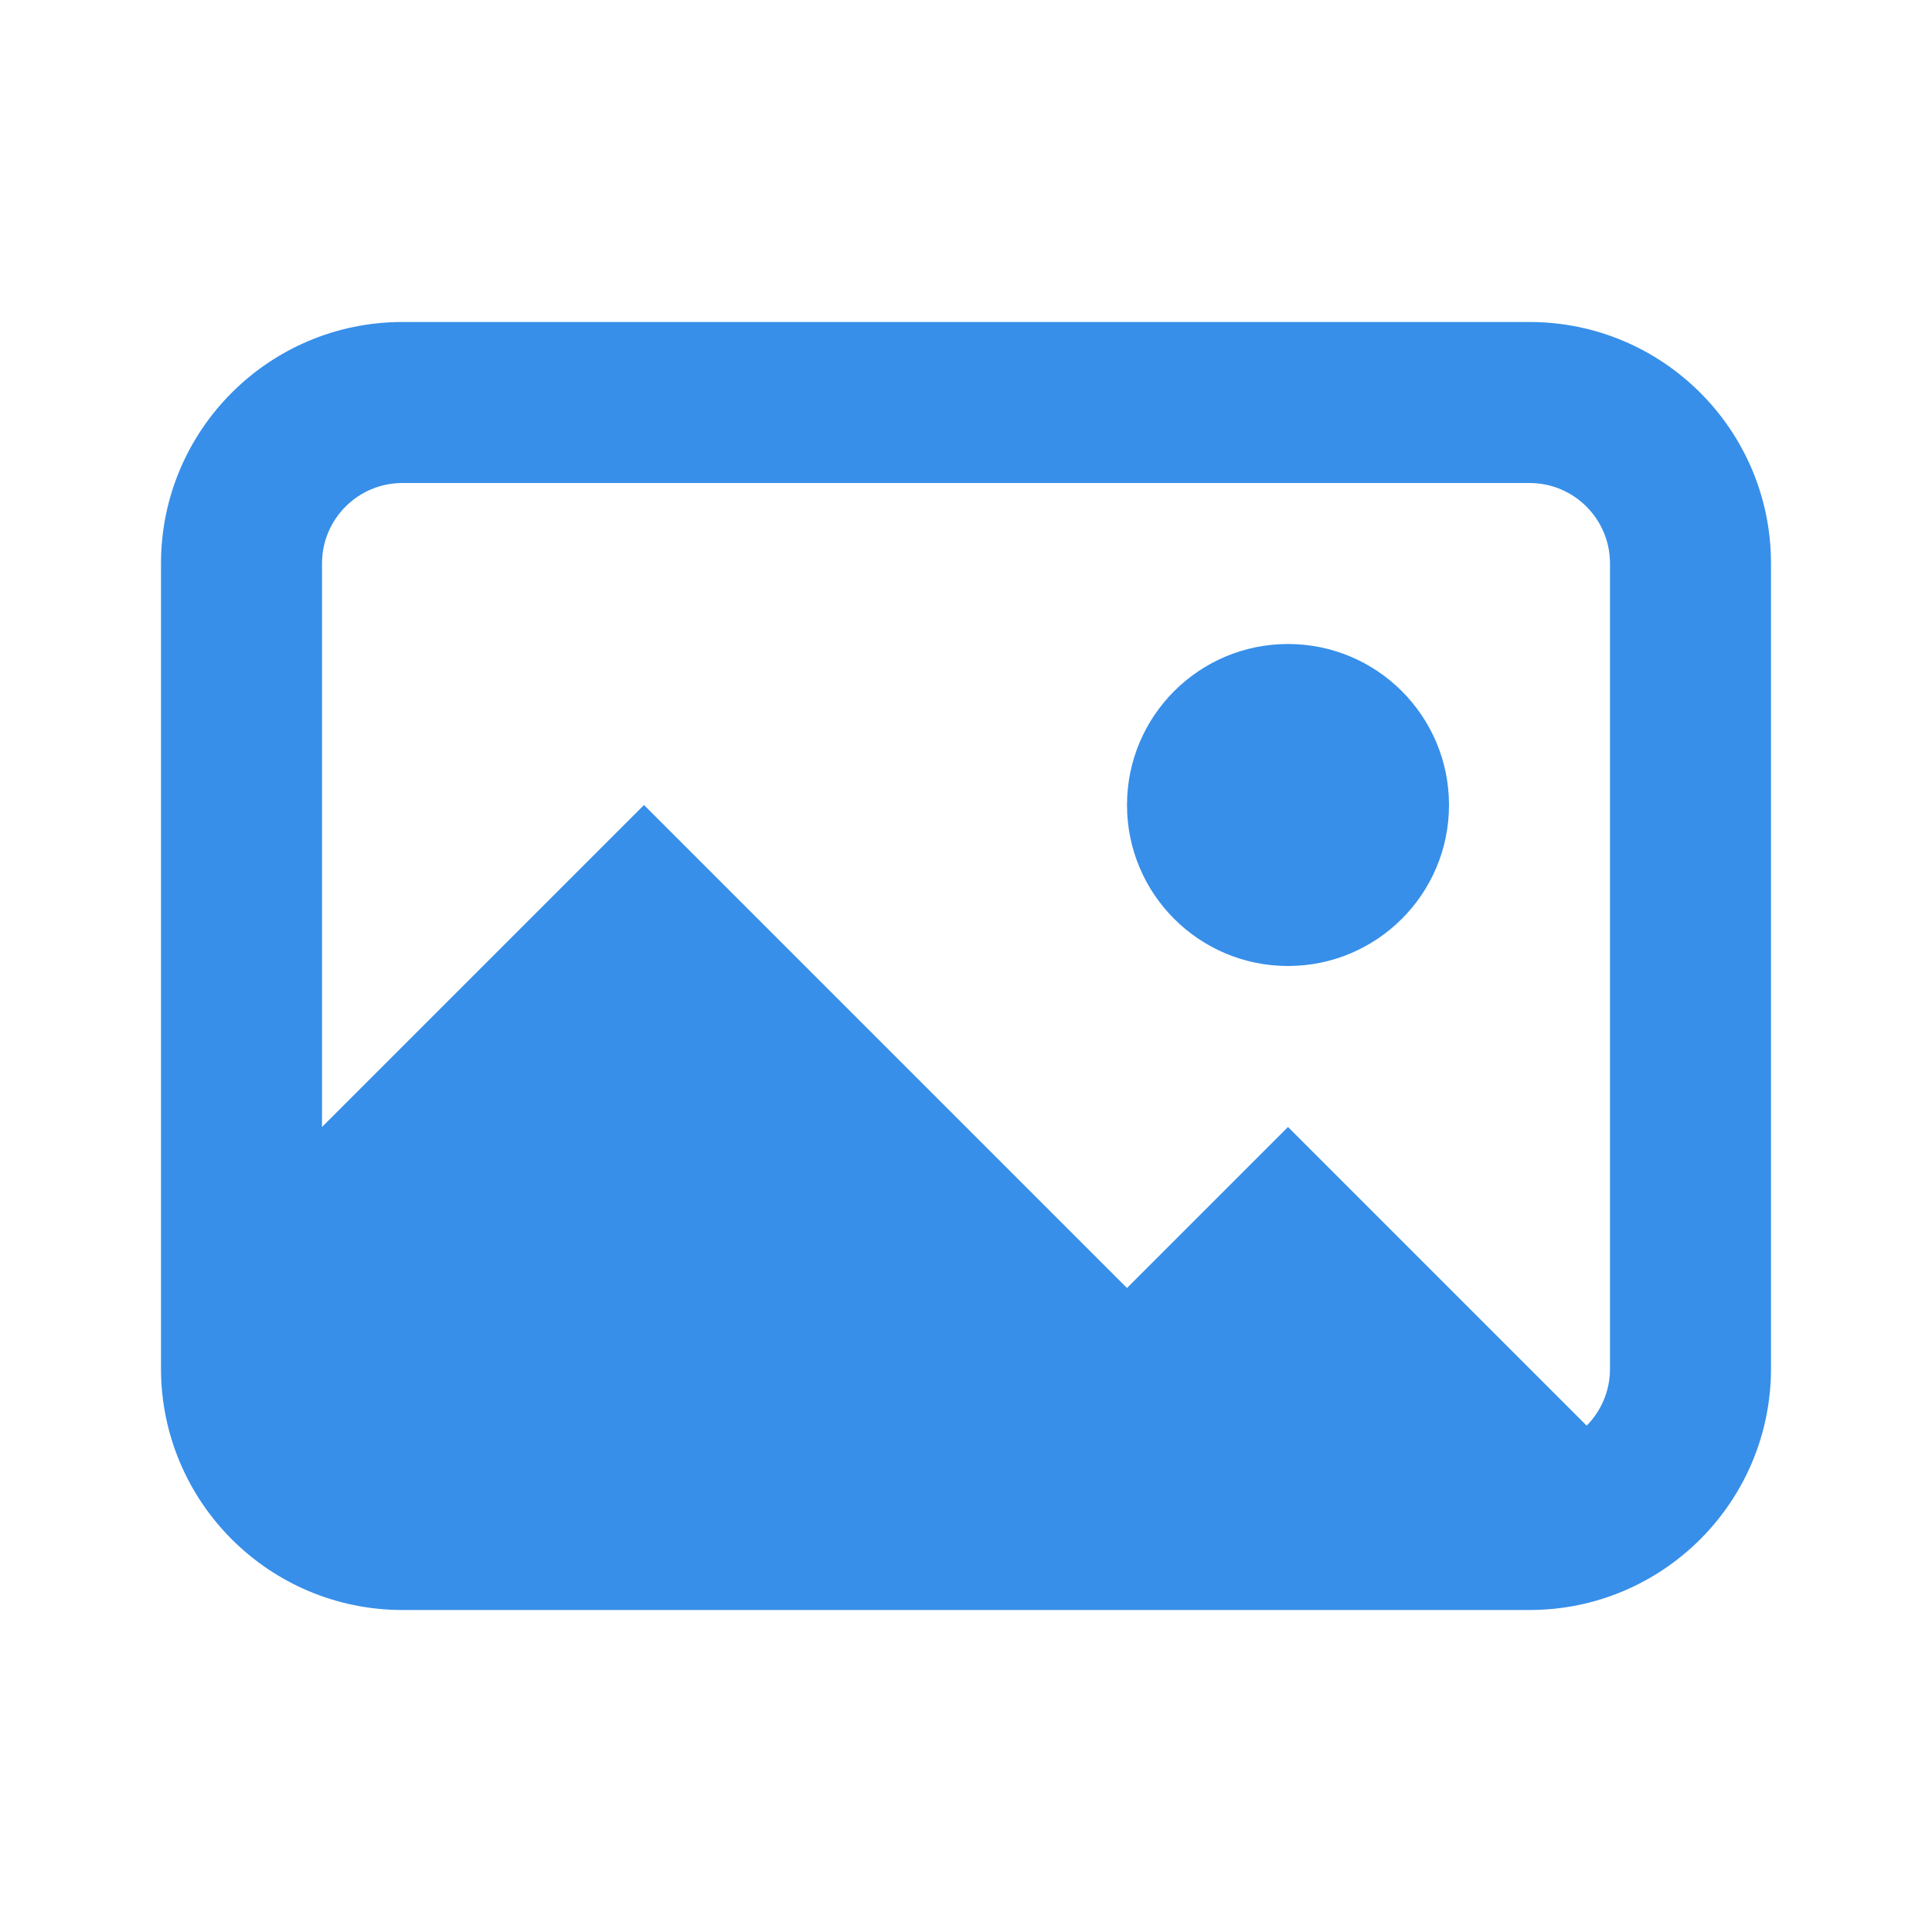
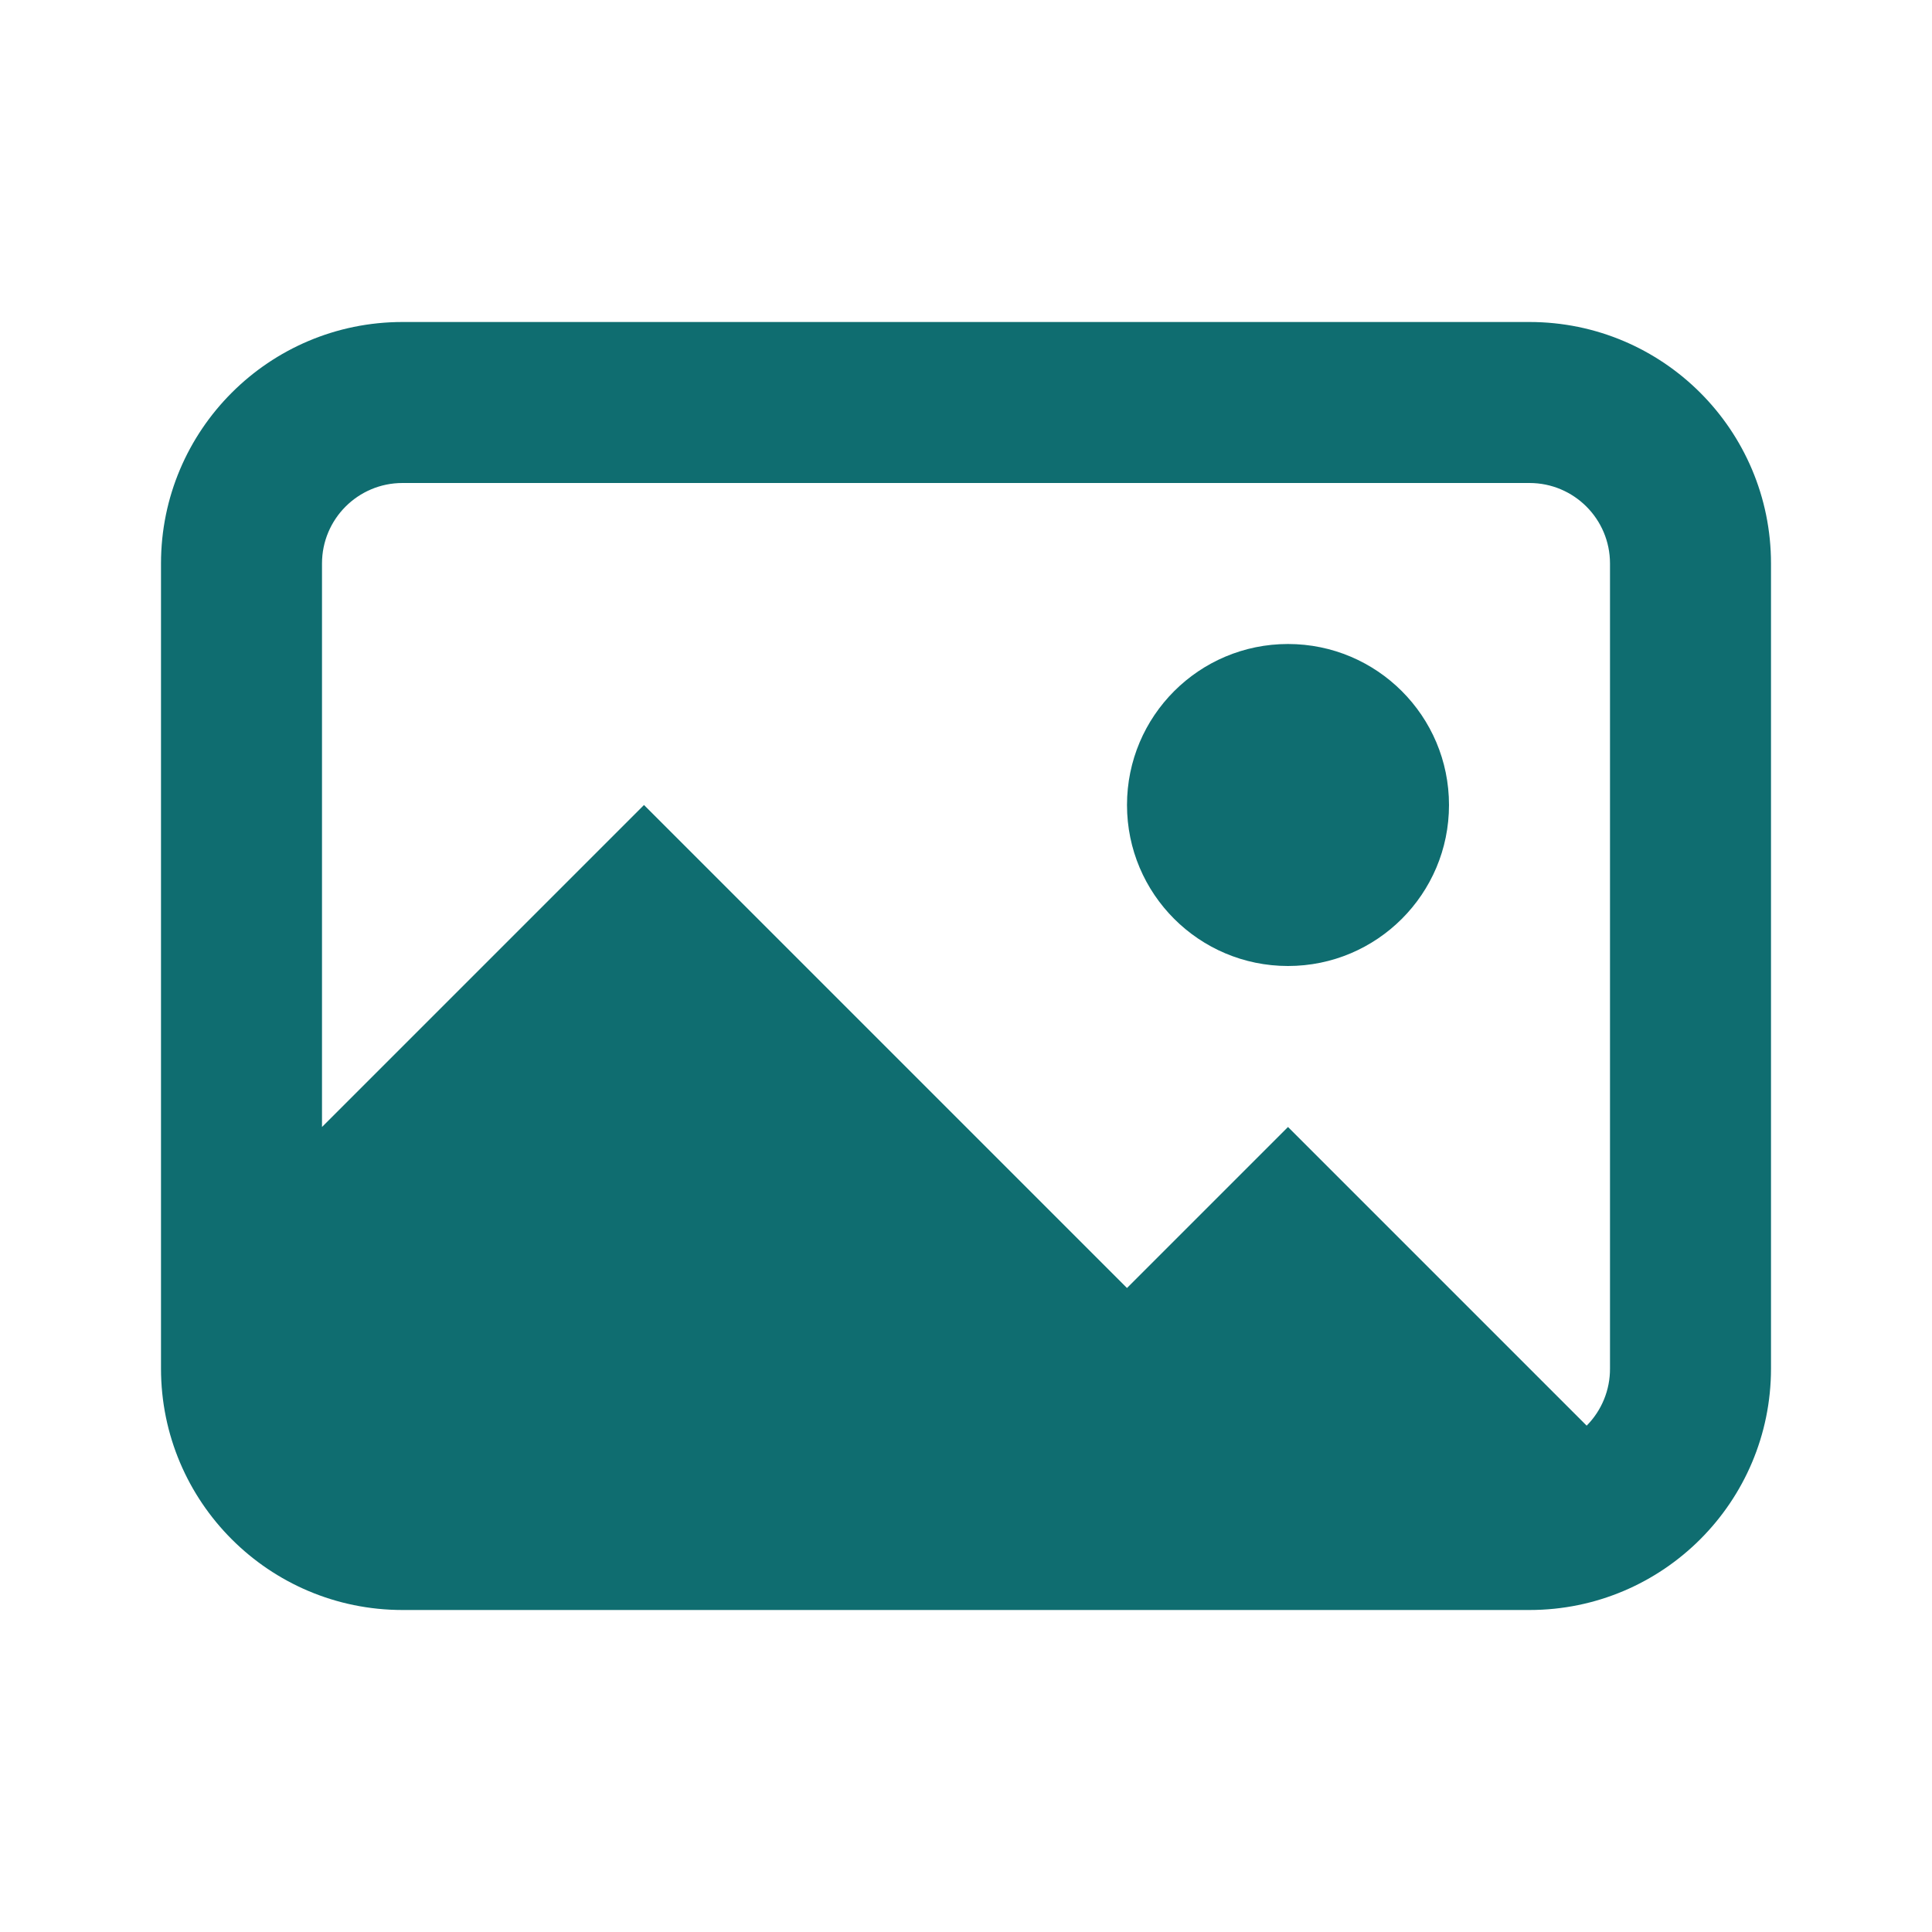
<svg xmlns="http://www.w3.org/2000/svg" viewBox="0 0 24 24" id="image-medium" aria-hidden="true" role="none" data-supported-dps="24x24" fill="currentColor">
-   <path fill="#378fe9" d="M19 4H5a3 3 0 00-3 3v10a3 3 0 003 3h14a3 3 0 003-3V7a3 3 0 00-3-3zm1 13a1 1 0 01-.29.71L16 14l-2 2-6-6-4 4V7a1 1 0 011-1h14a1 1 0 011 1zm-2-7a2 2 0 11-2-2 2 2 0 012 2z" />
+   <path fill="#0f6d70" d="M19 4H5a3 3 0 00-3 3v10a3 3 0 003 3h14a3 3 0 003-3V7a3 3 0 00-3-3zm1 13a1 1 0 01-.29.71L16 14l-2 2-6-6-4 4V7a1 1 0 011-1h14a1 1 0 011 1zm-2-7a2 2 0 11-2-2 2 2 0 012 2z" />
</svg>
